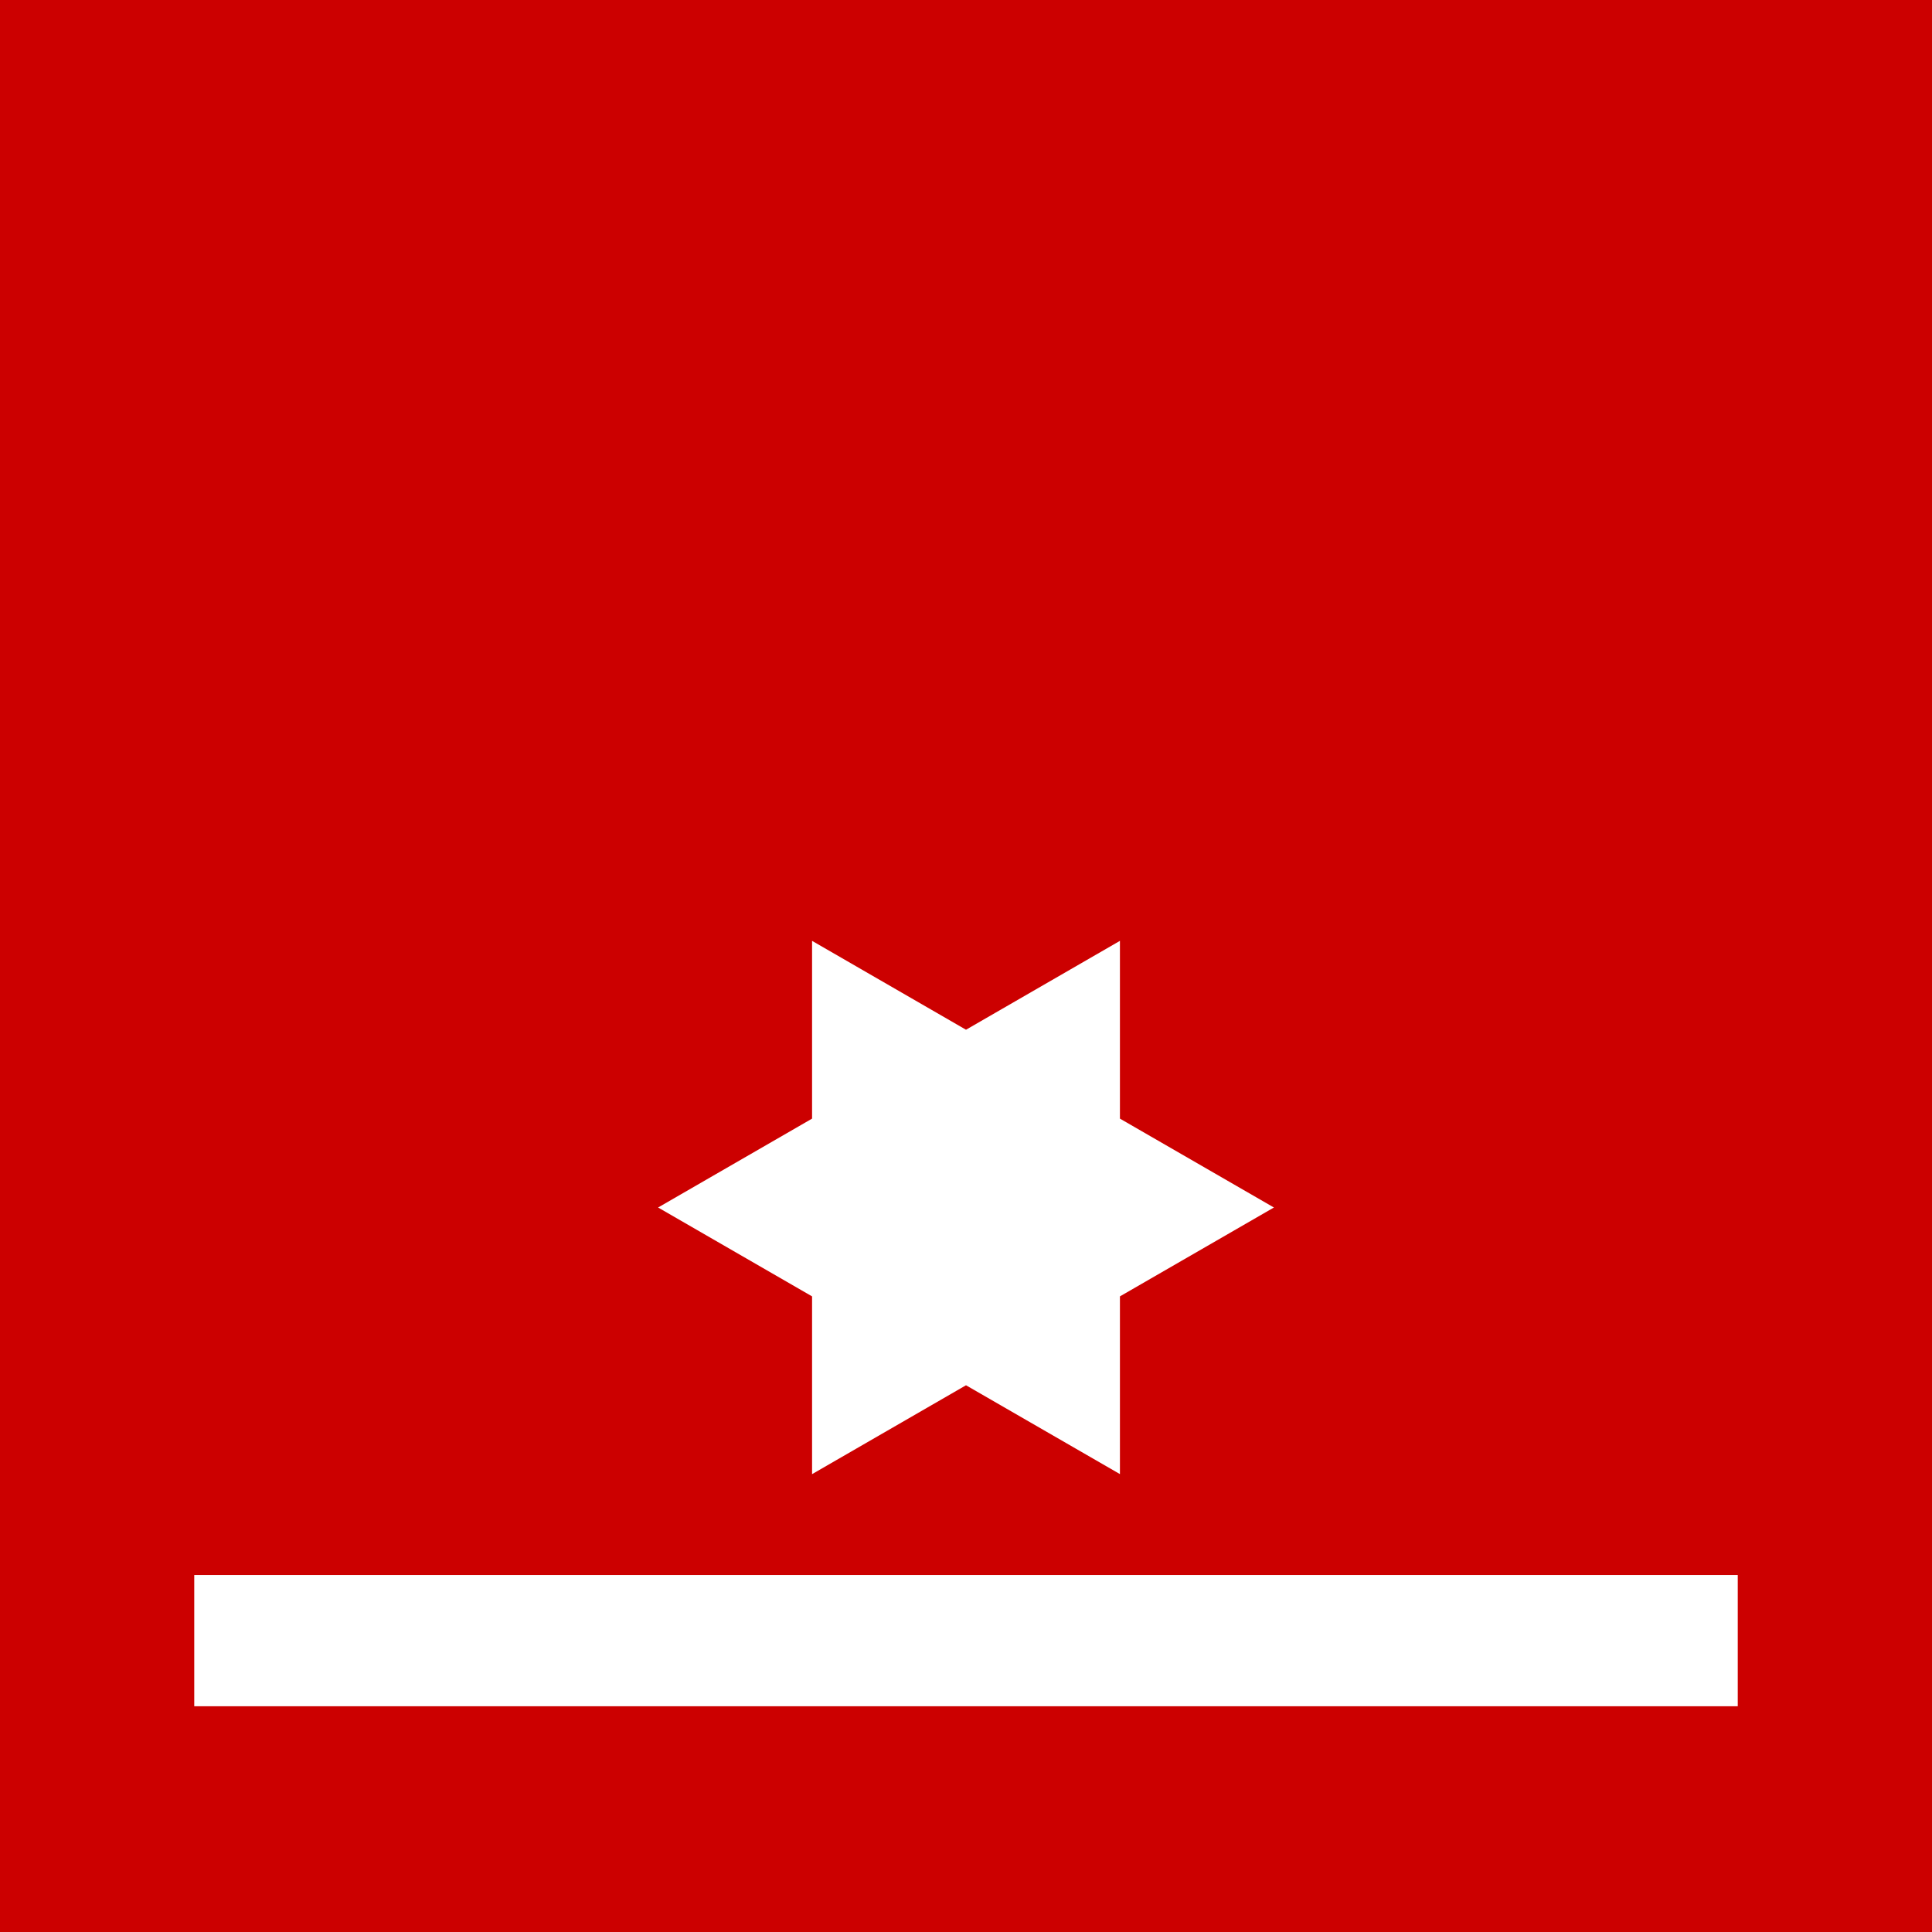
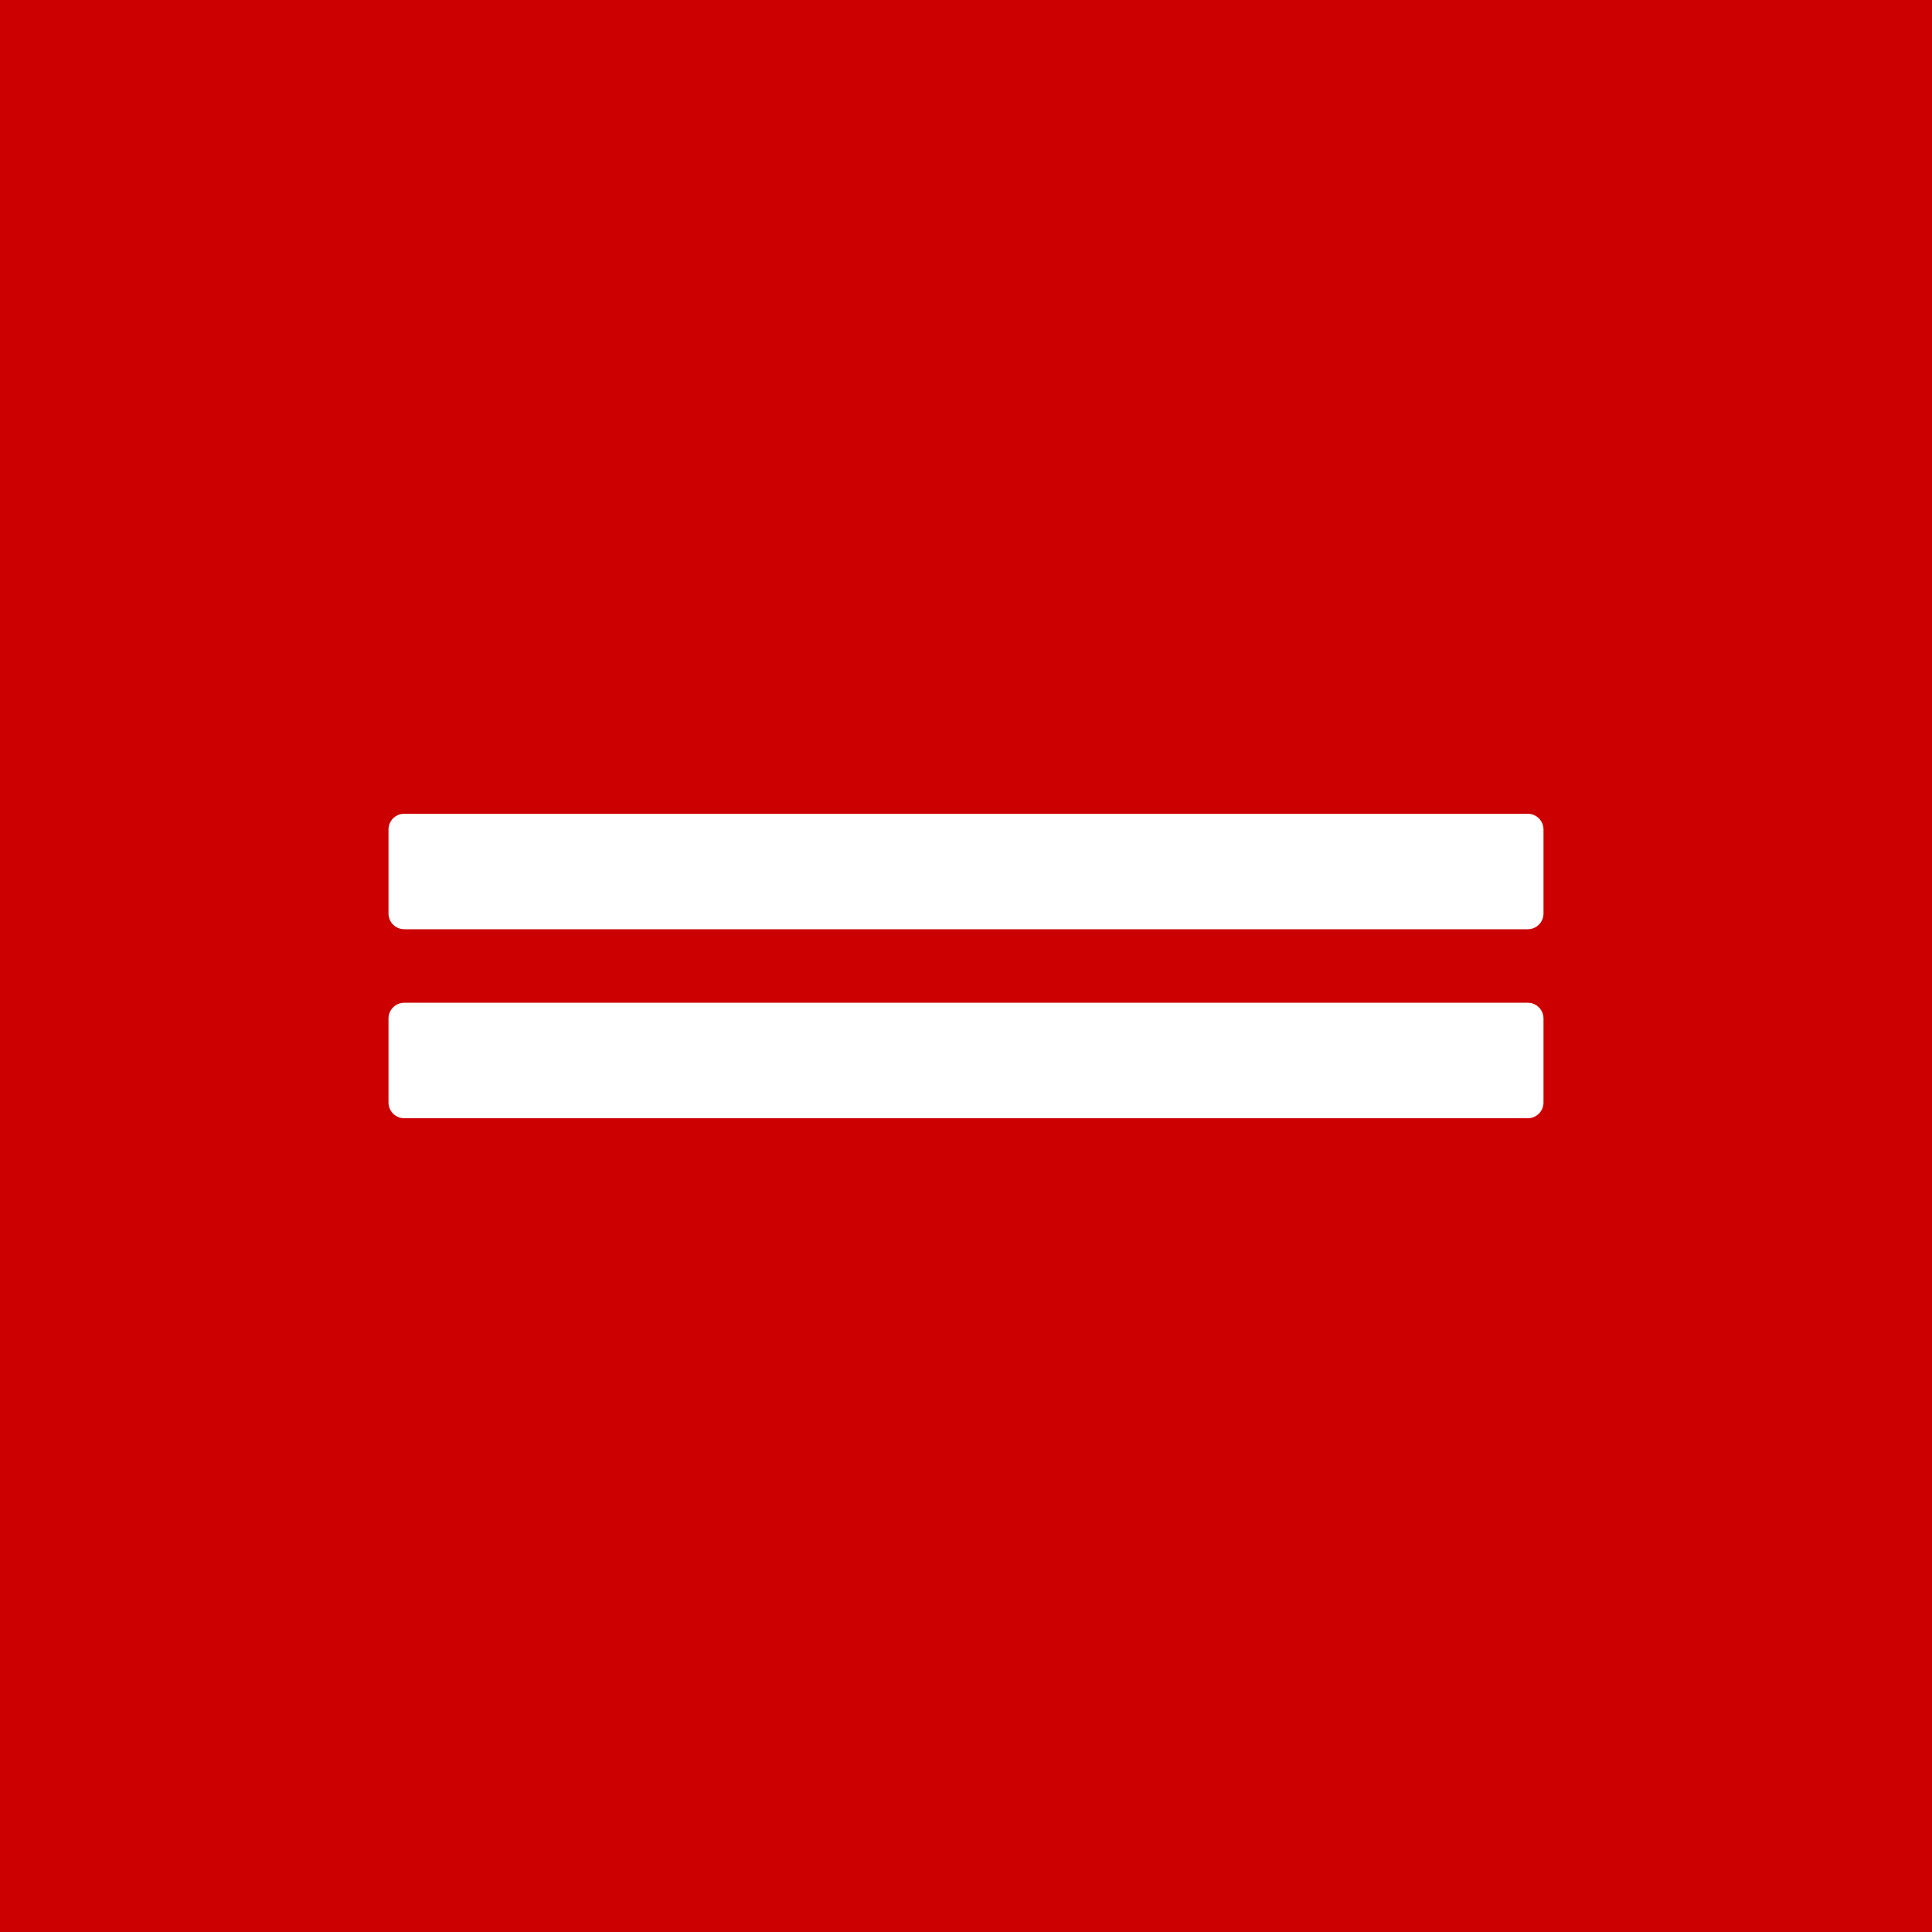
<svg xmlns="http://www.w3.org/2000/svg" width="368" height="368" viewBox="0 0 368 368">
  <rect width="368" height="368" fill="#CC0000" />
-   <rect x="37" y="300" width="294" height="25" fill="#FFFFFF" />
-   <polygon points="213.32,246.93 242.65,230 213.32,213.07 213.32,179.21 184,196.14 154.68,179.21 154.68,213.07 125.35,230 154.68,246.93 154.68,280.79 184,263.86 213.32,280.78" fill="#FFFFFF" />
+   <rect x="74" y="155" width="220" height="22" fill="#FFFFFF" rx="3" />
+   <rect x="74" y="191" width="220" height="22" fill="#FFFFFF" rx="3" />
</svg>
